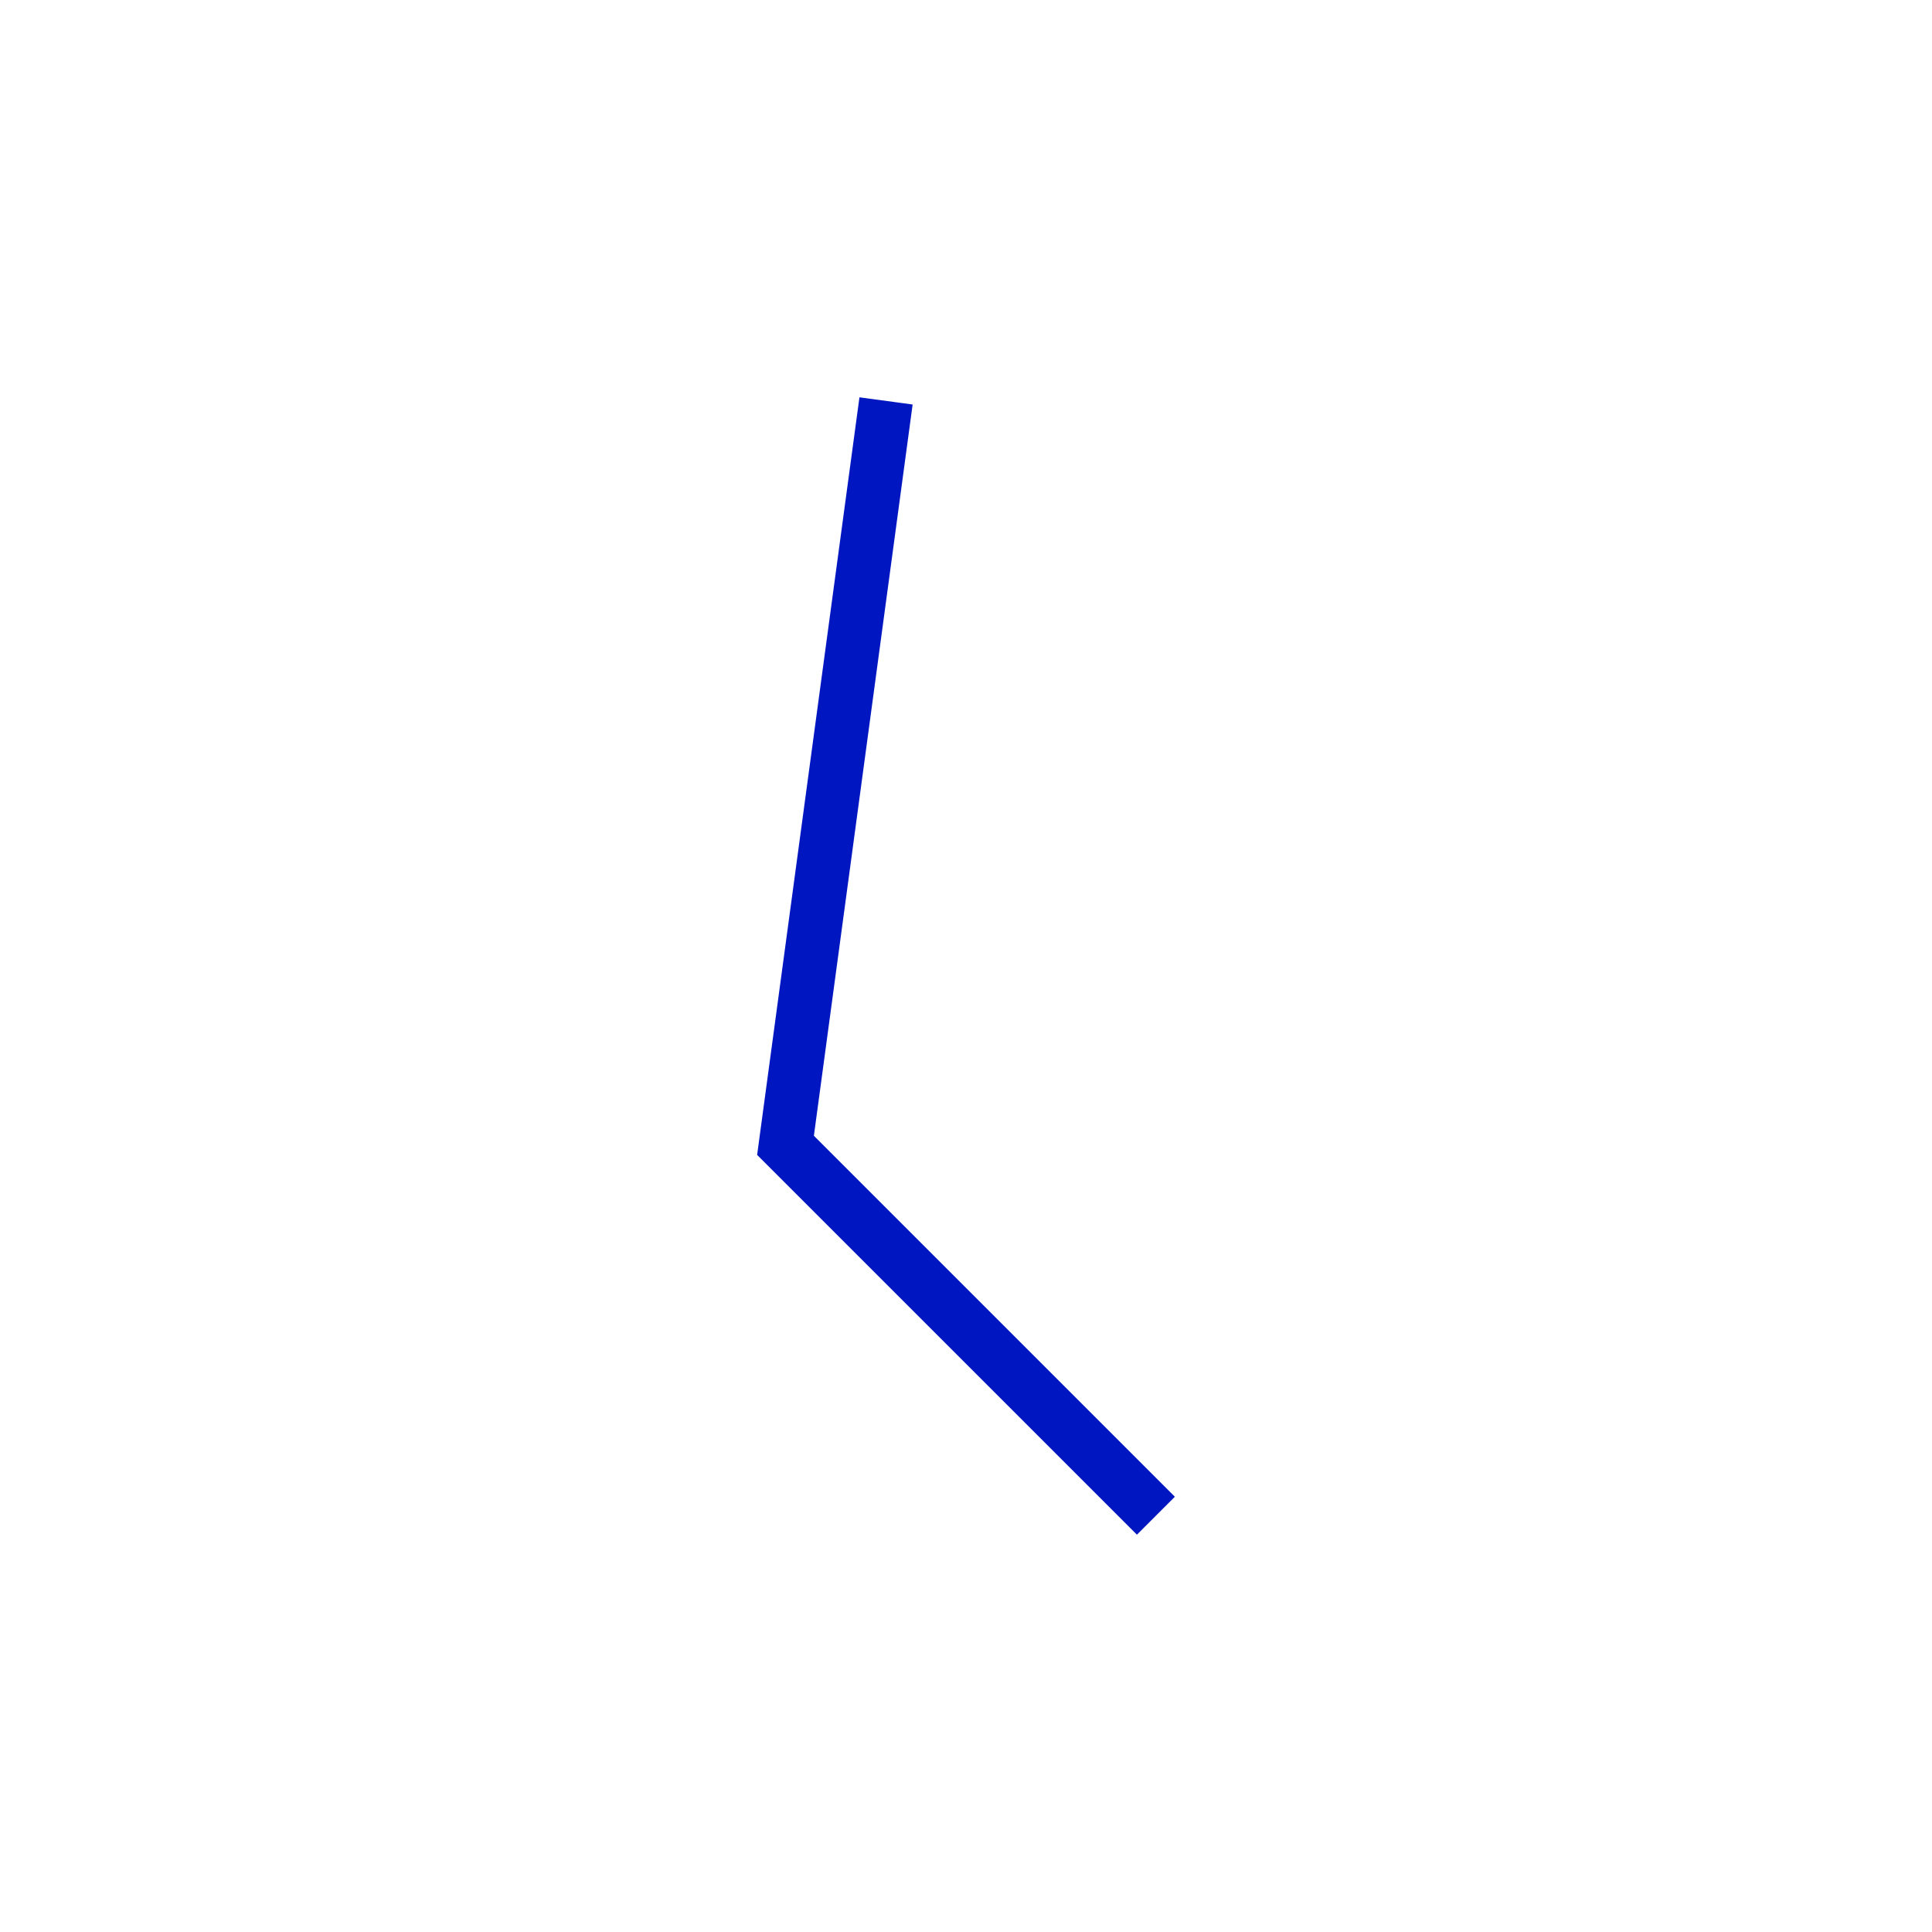
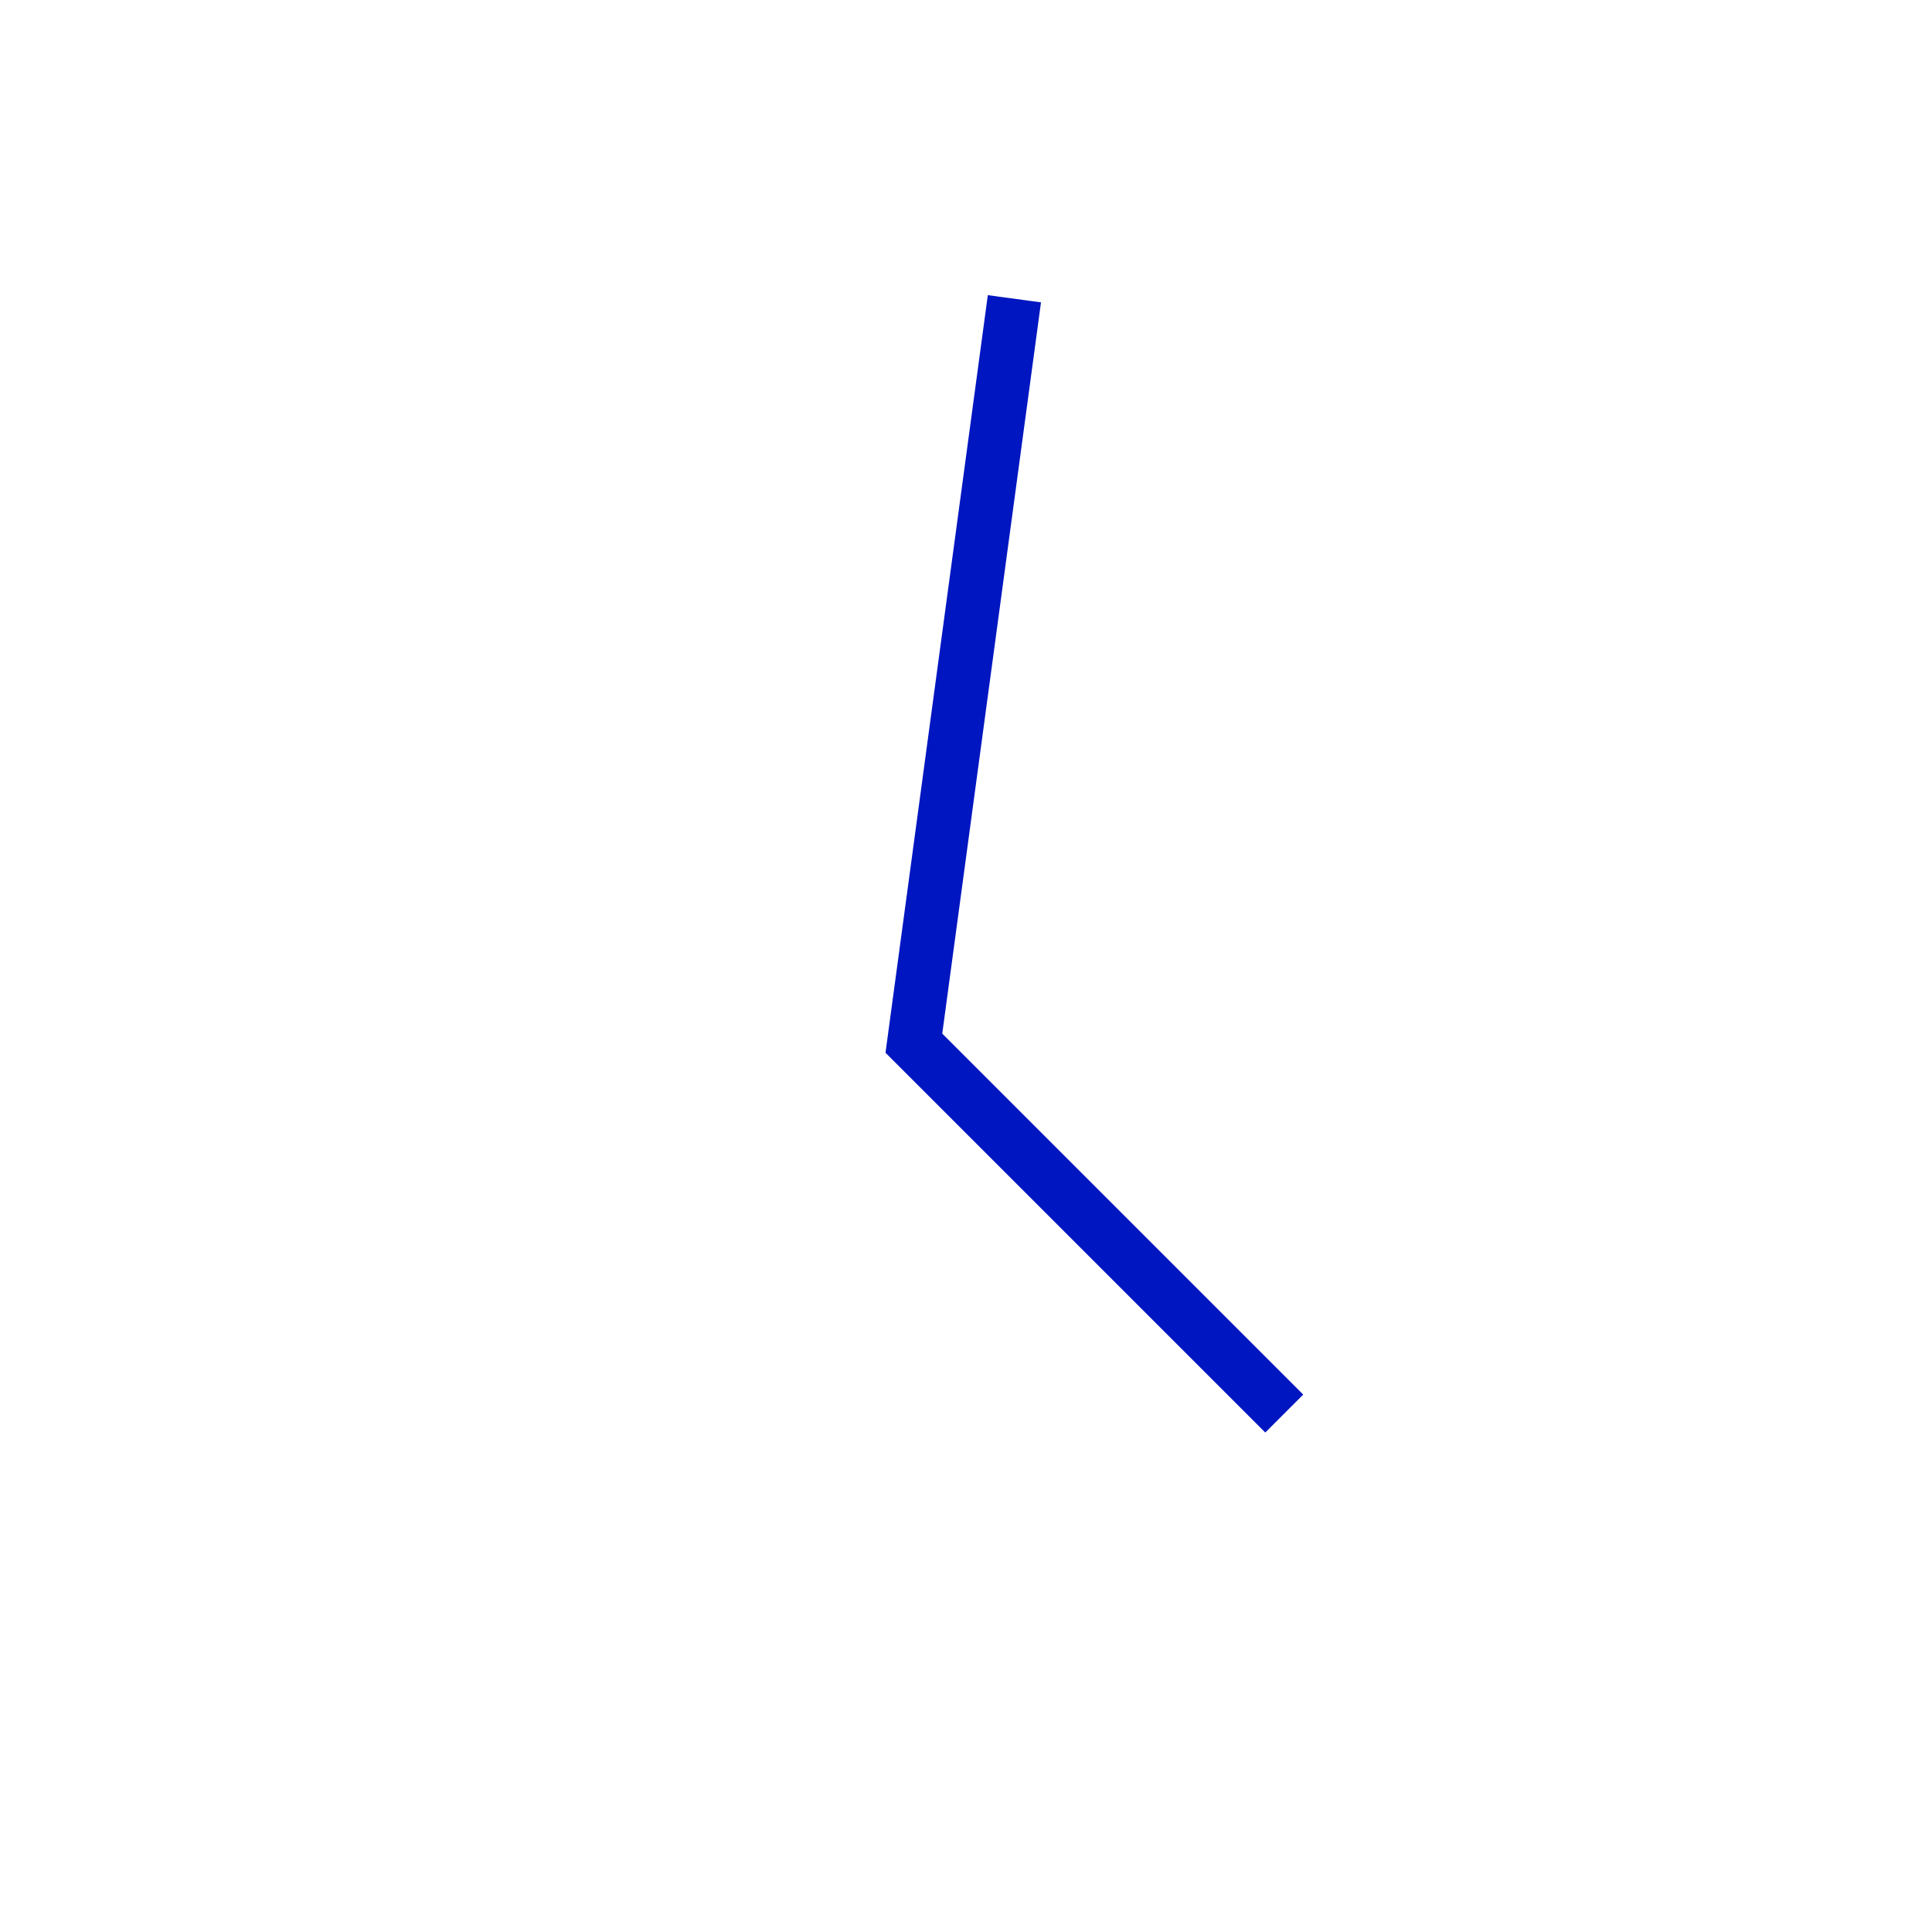
<svg xmlns="http://www.w3.org/2000/svg" width="72" height="72" viewBox="0 0 72 72" fill="none">
-   <g id="Frame">
-     <g id="time">
-       <g id="grid">
-         <g id="cell">
-           <g id="shape/time/03">
-             <path id="vector/time/03" d="M42.37 57.193L28.216 43.04L32.029 14.807L34.011 15.075L30.331 42.327L43.783 55.779L42.37 57.193Z" fill="#0016C1" />
-           </g>
-         </g>
-       </g>
-     </g>
-   </g>
+   <path d="M47.153 53.386L33 39.233L36.813 11L38.795 11.268L35.115 38.52L48.567 51.972L47.153 53.386Z" fill="#0016C1" />
</svg>
